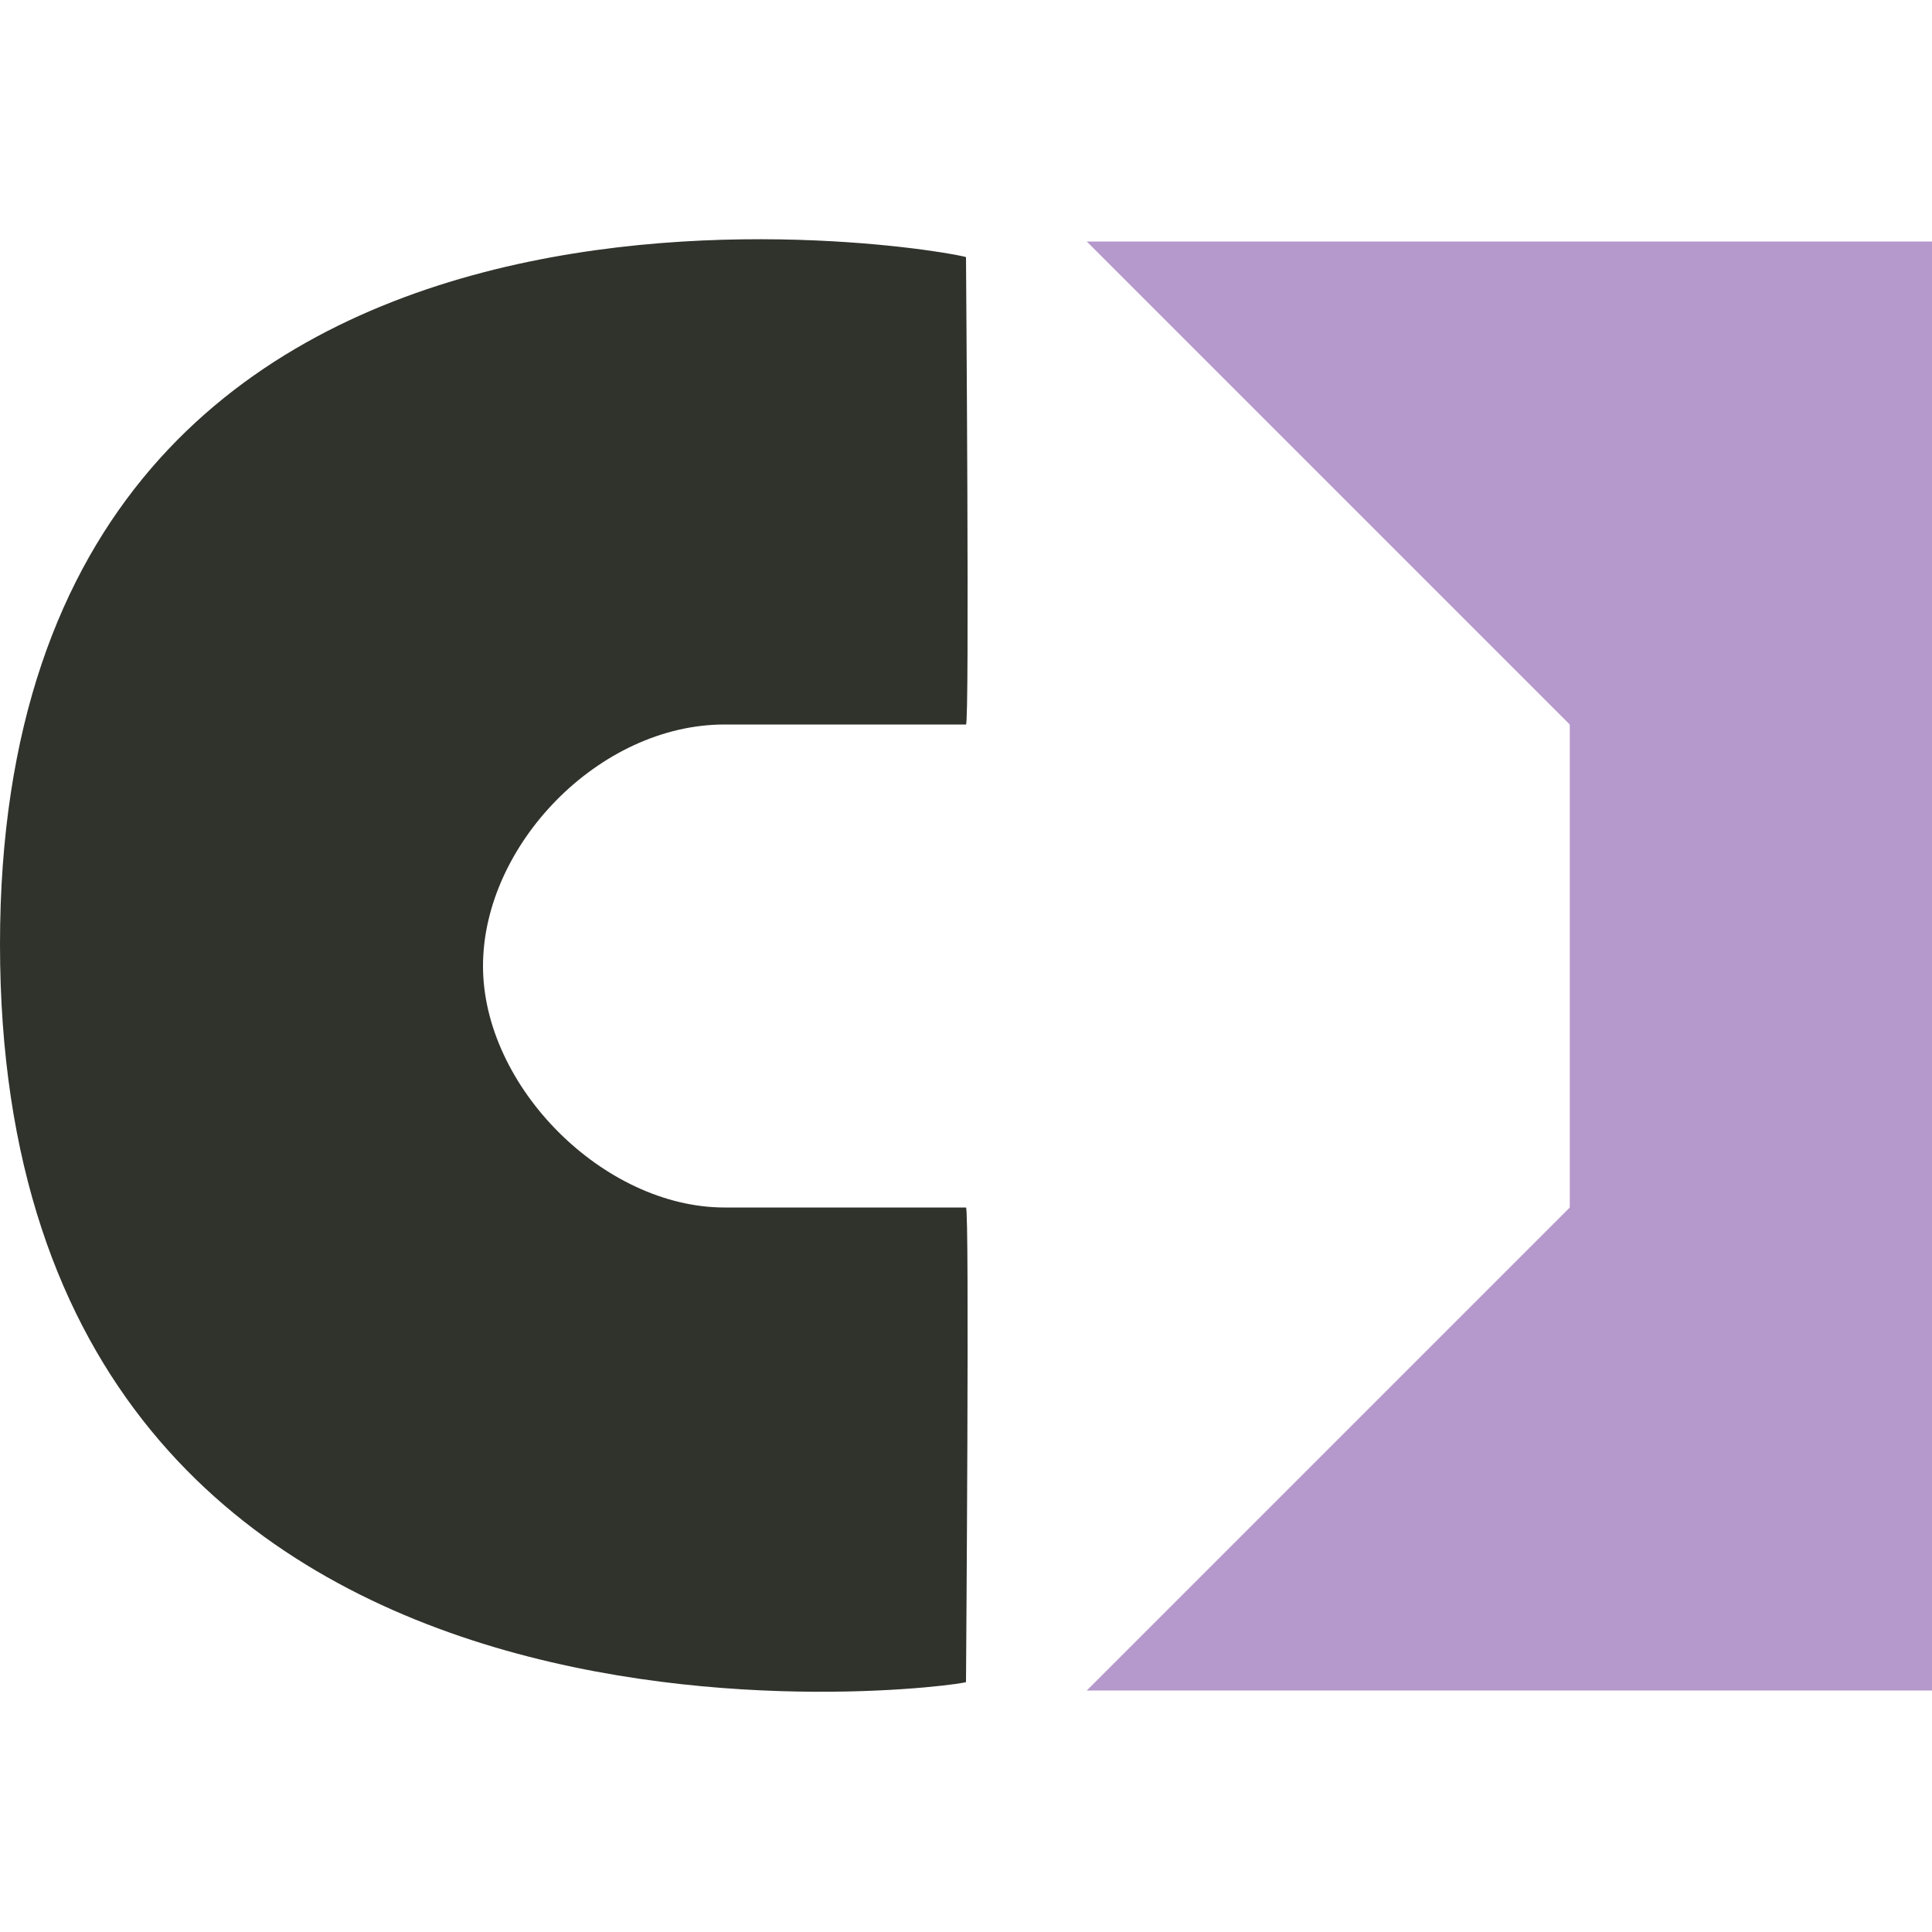
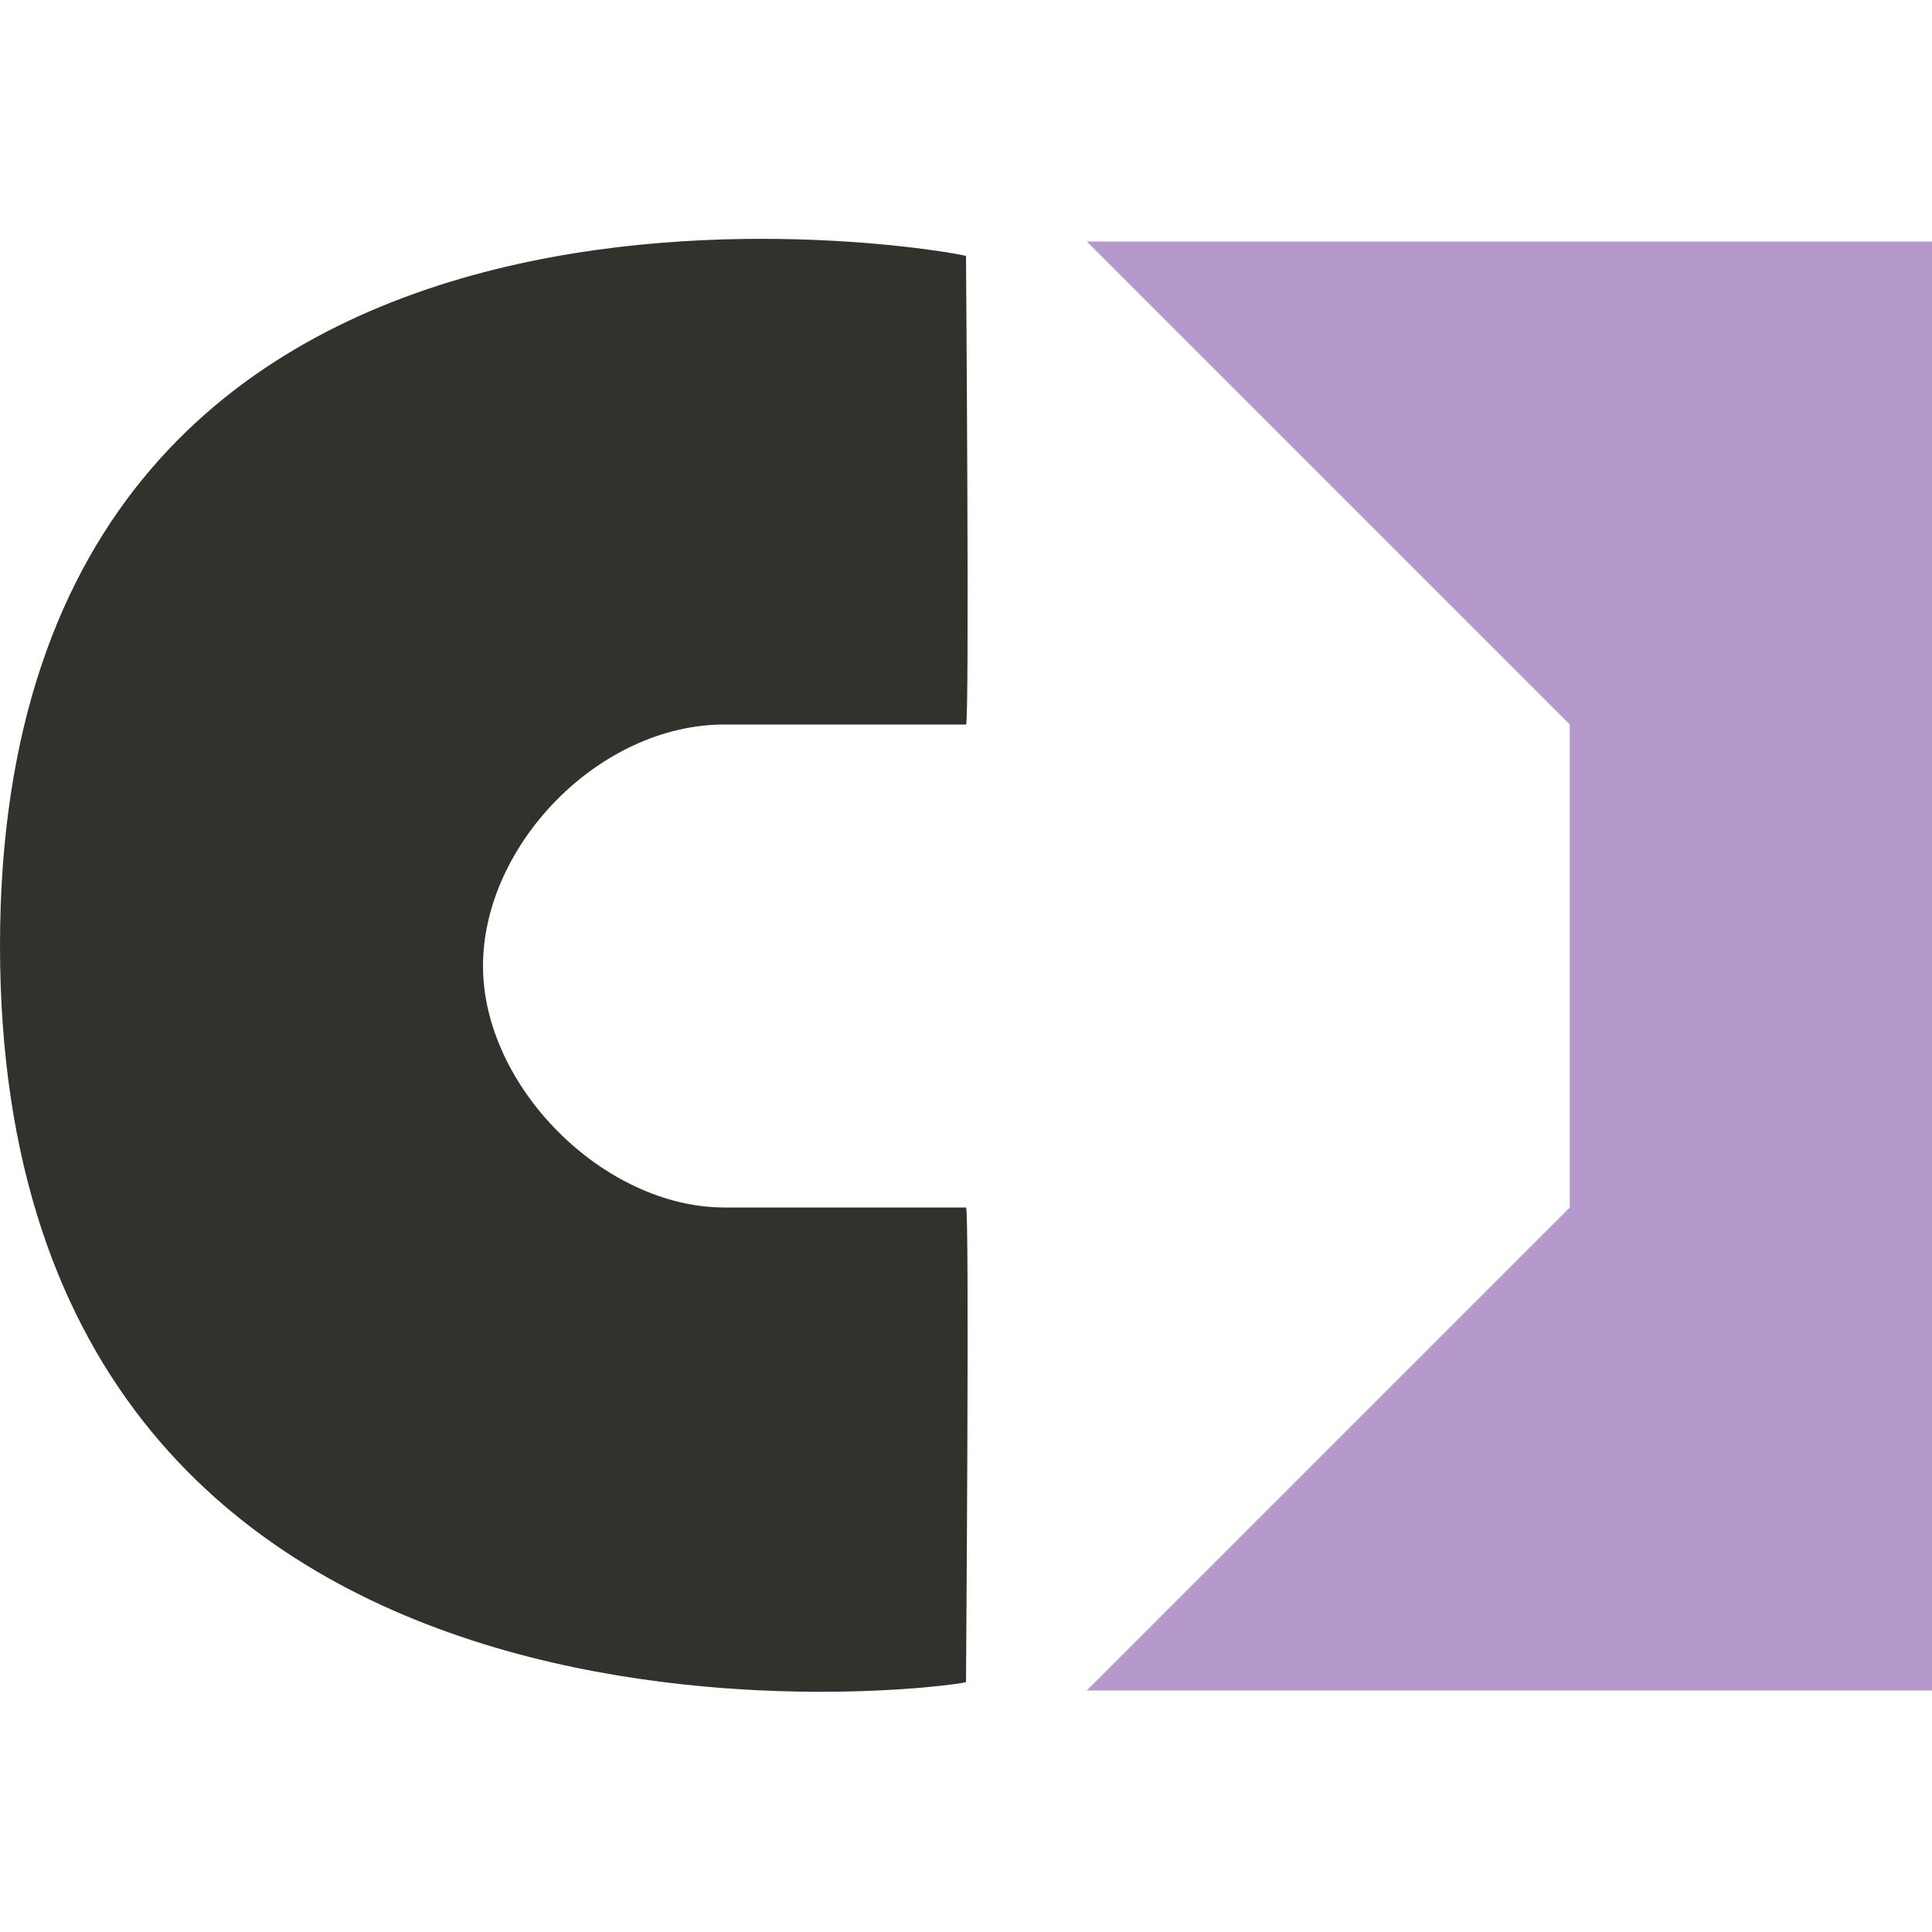
- <svg xmlns="http://www.w3.org/2000/svg" viewBox="0 0 16 16" x="0" y="0" width="16" height="16" version="1.1" xml:space="preserve">
+ <svg xmlns="http://www.w3.org/2000/svg" width="16" height="16">
  <style type="text/css">.st0{fill:#2F332C;}.st1{fill:#B699CC;}</style>
-   <path class="st0" d="M4 8c0 1 1 2 2 2h2c0.03 0 0 3.9 0 3.93s-8 1.16-8-6.11C0 0.6 8 2.1 8 2.13S8.03 6 8 6H6C4.96 6 4 7 4 8Z" />
-   <path class="st1" d="M16 2v12H9l4-4V6L9 2H16Z" />
+   <path d="M4 8c0 1 1 2 2 2h2c.03 0 0 3.9 0 3.93s-8 1.16-8-6.1C0 .6 8 2.1 8 2.12S8.03 6 8 6H6C4.96 6 4 7 4 8z" class="st0" />
+   <path d="M16 2v12H9l4-4V6L9 2h7z" class="st1" />
</svg>
